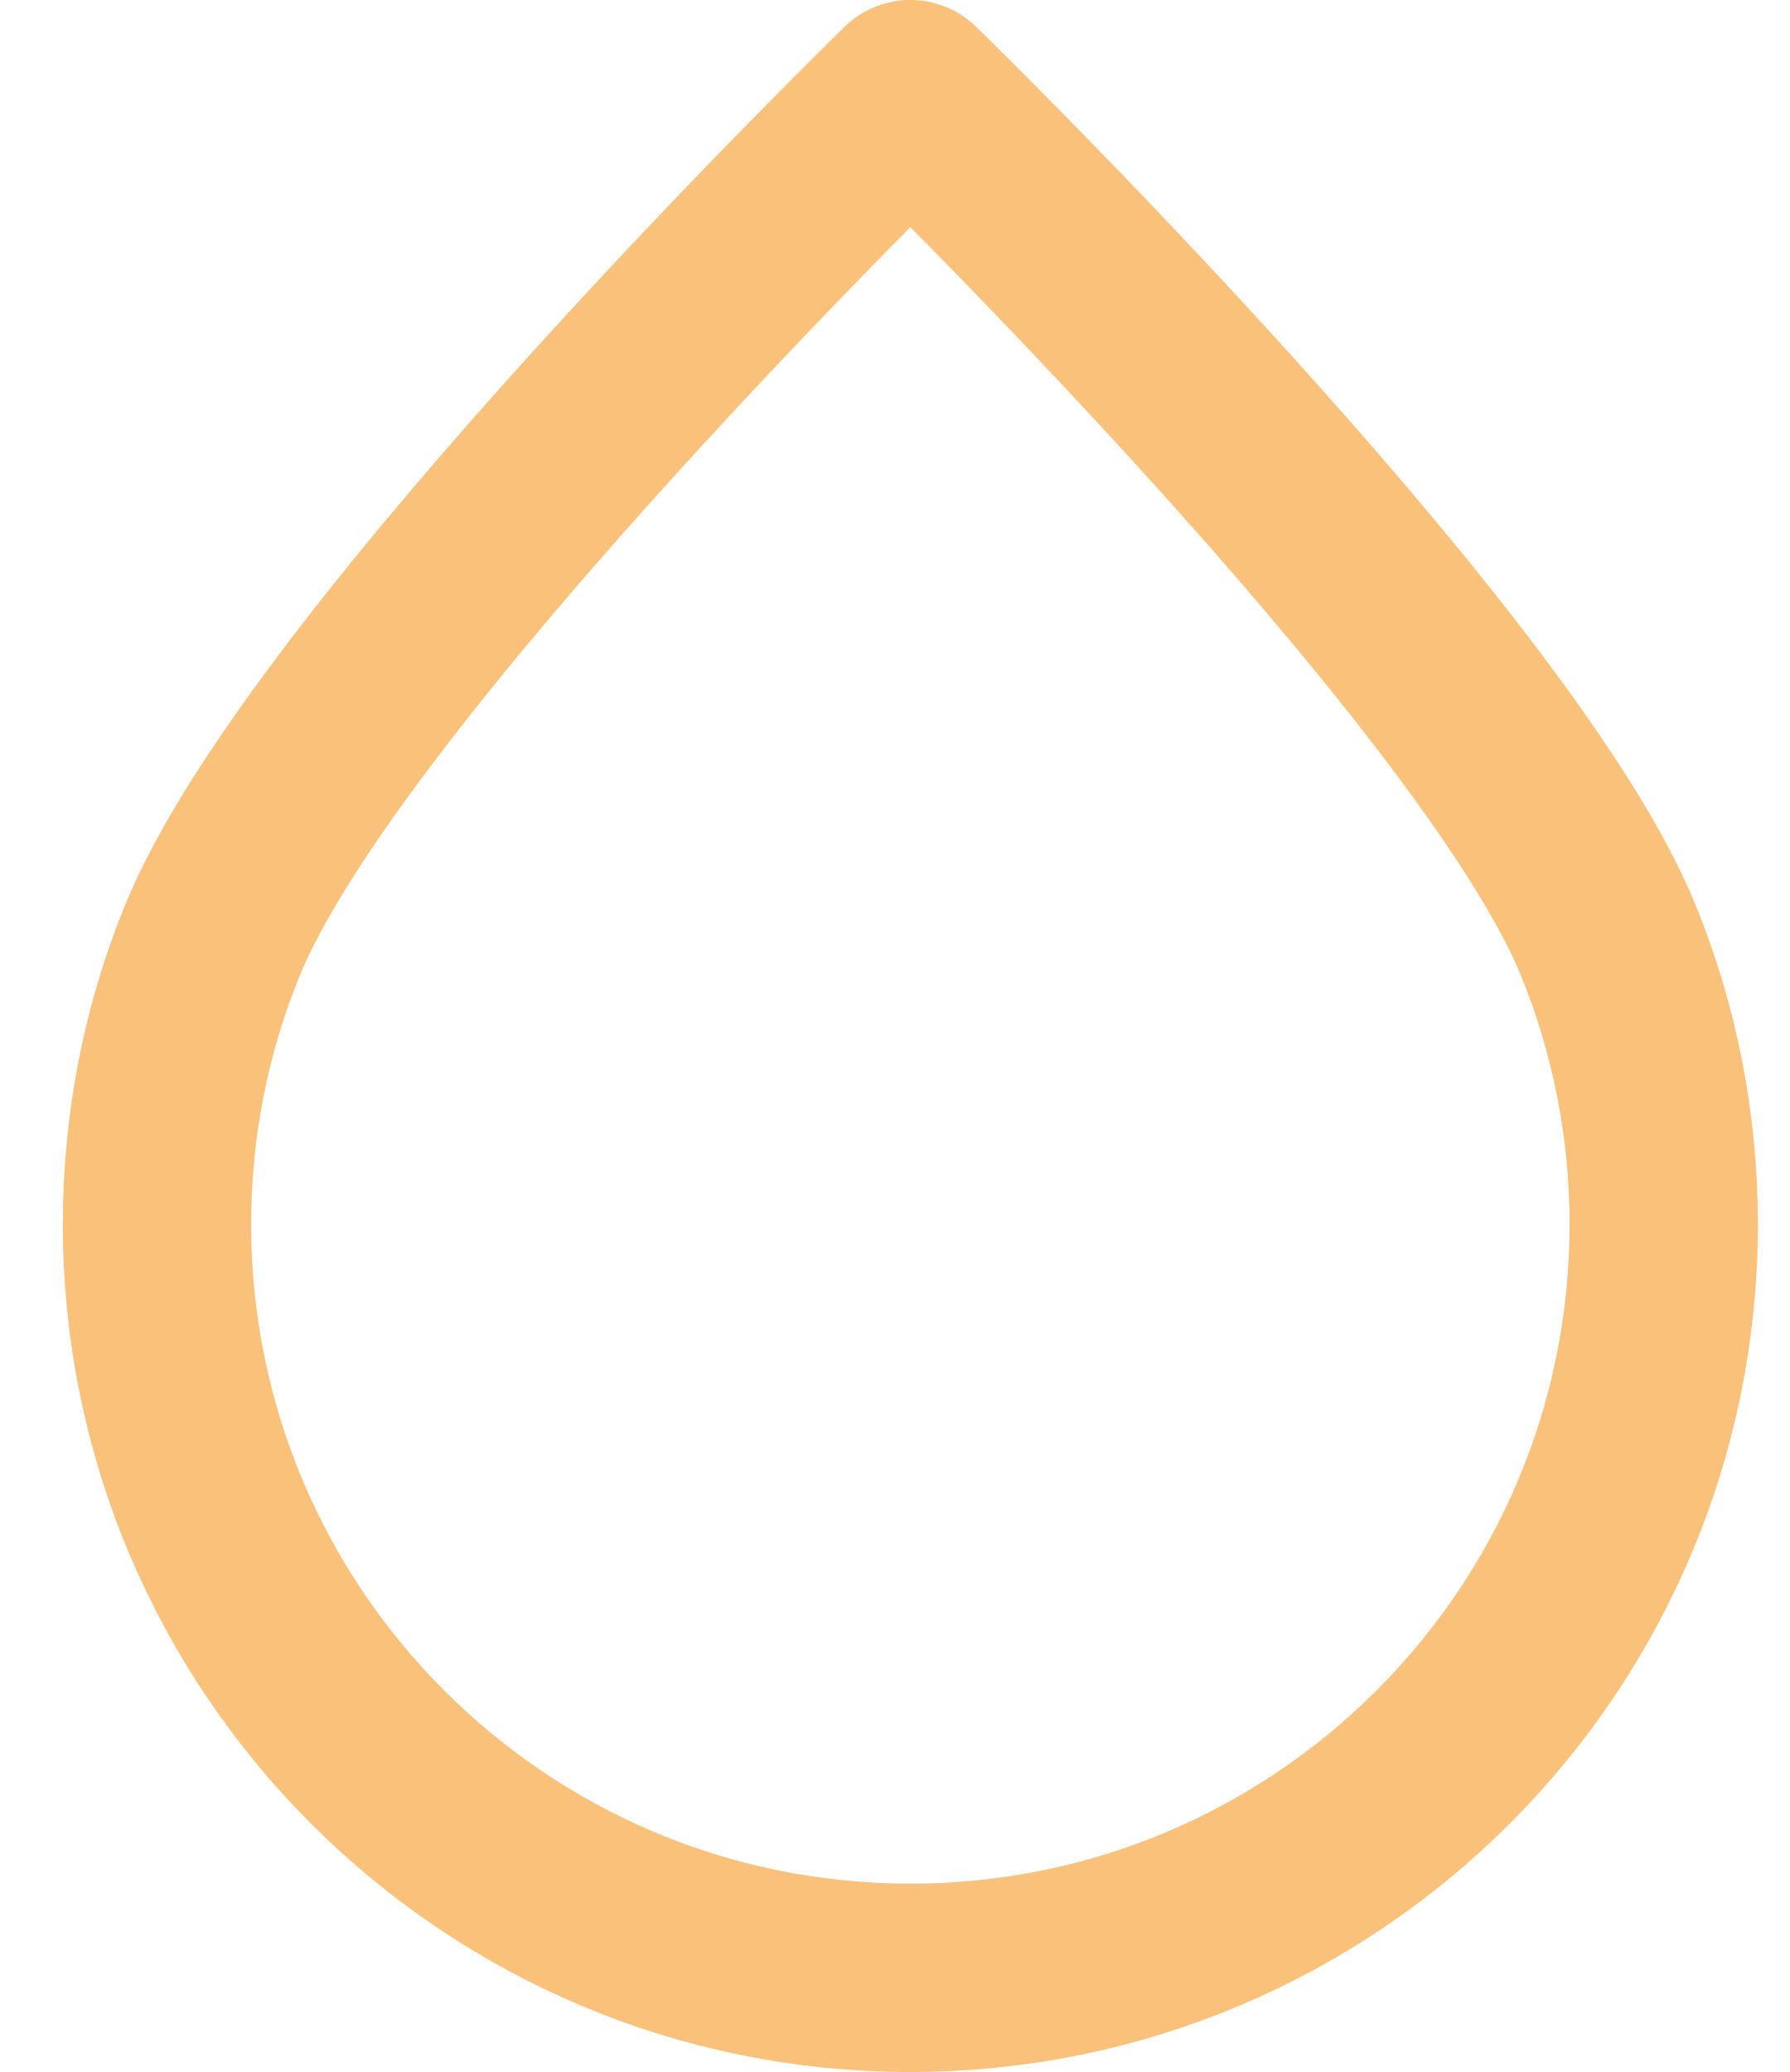
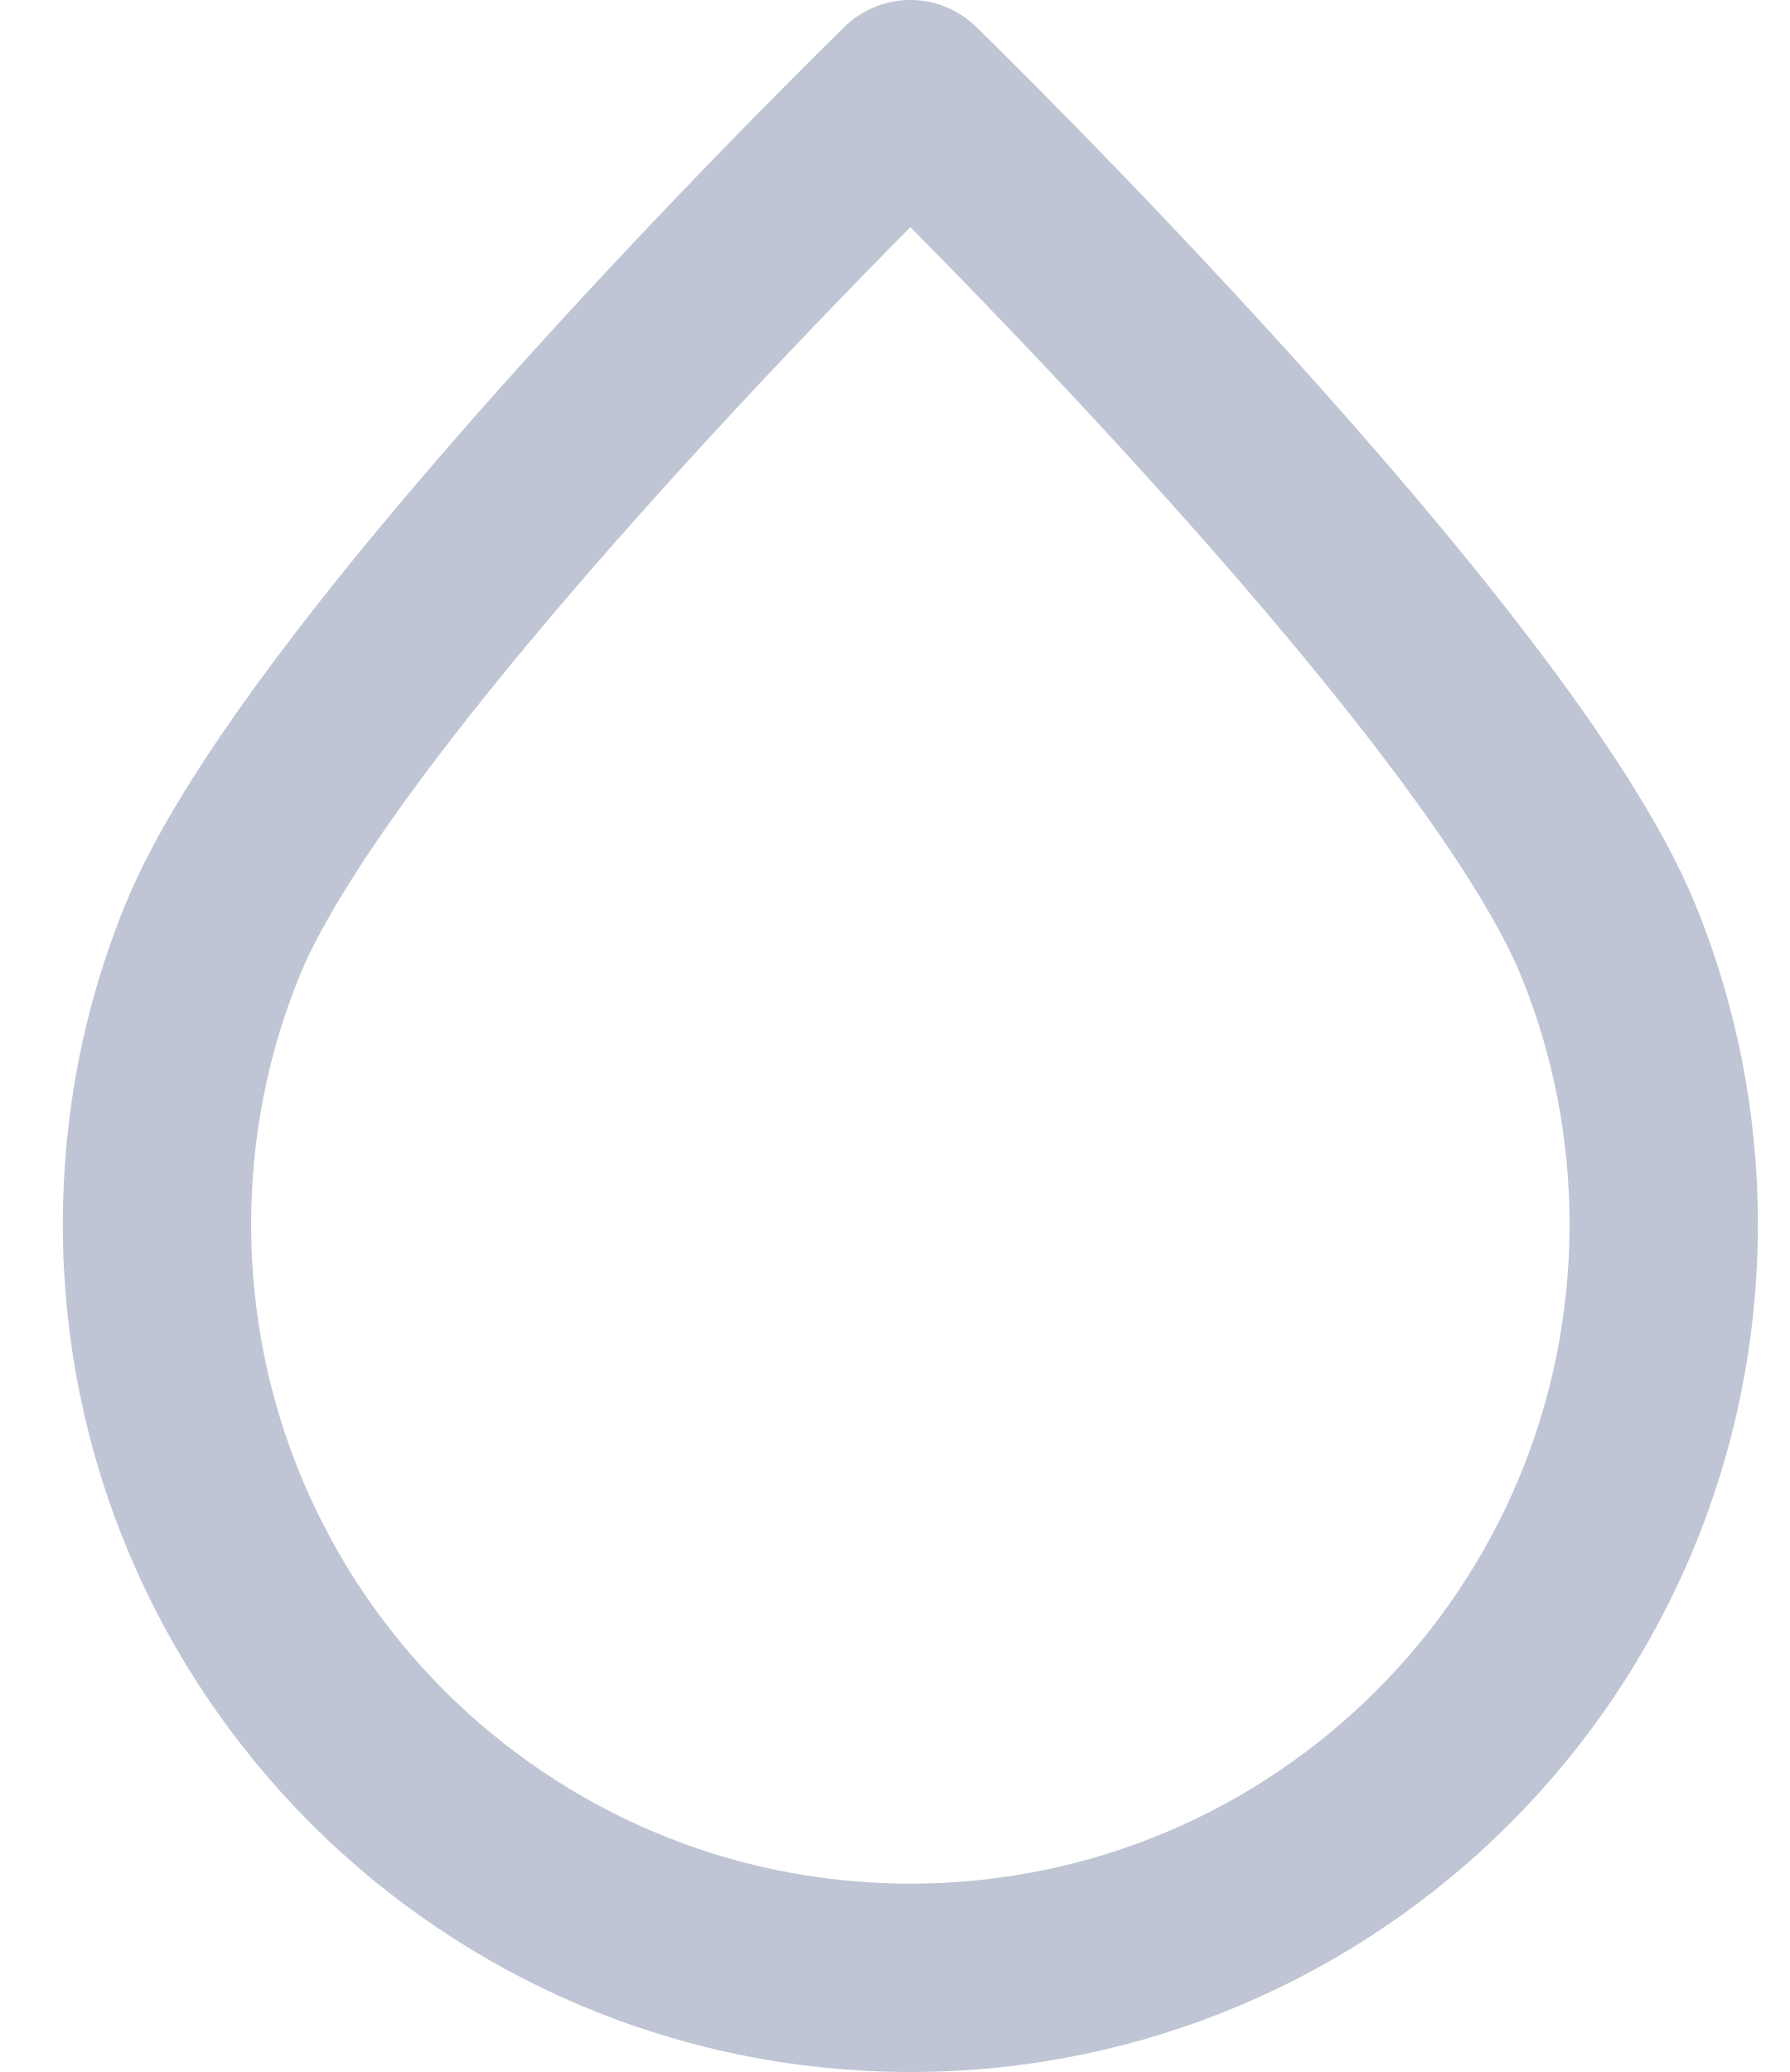
<svg xmlns="http://www.w3.org/2000/svg" width="19" height="22" viewBox="0 0 19 22" fill="none">
-   <path id="Icon" d="M17.667 13C17.667 17.418 14.085 21 9.667 21C5.249 21 1.667 17.418 1.667 13C1.667 11.939 1.873 10.926 2.249 10C3.435 7.068 9.667 1 9.667 1C9.667 1 15.899 7.068 17.085 10C17.46 10.926 17.667 11.939 17.667 13Z" stroke="#FAC17A" stroke-width="2" stroke-linecap="round" stroke-linejoin="round" />
+   <path id="Icon" d="M17.667 13C17.667 17.418 14.085 21 9.667 21C5.249 21 1.667 17.418 1.667 13C1.667 11.939 1.873 10.926 2.249 10C3.435 7.068 9.667 1 9.667 1C9.667 1 15.899 7.068 17.085 10C17.46 10.926 17.667 11.939 17.667 13Z" stroke="#BFC5D5" stroke-width="2" stroke-linecap="round" stroke-linejoin="round" />
</svg>
